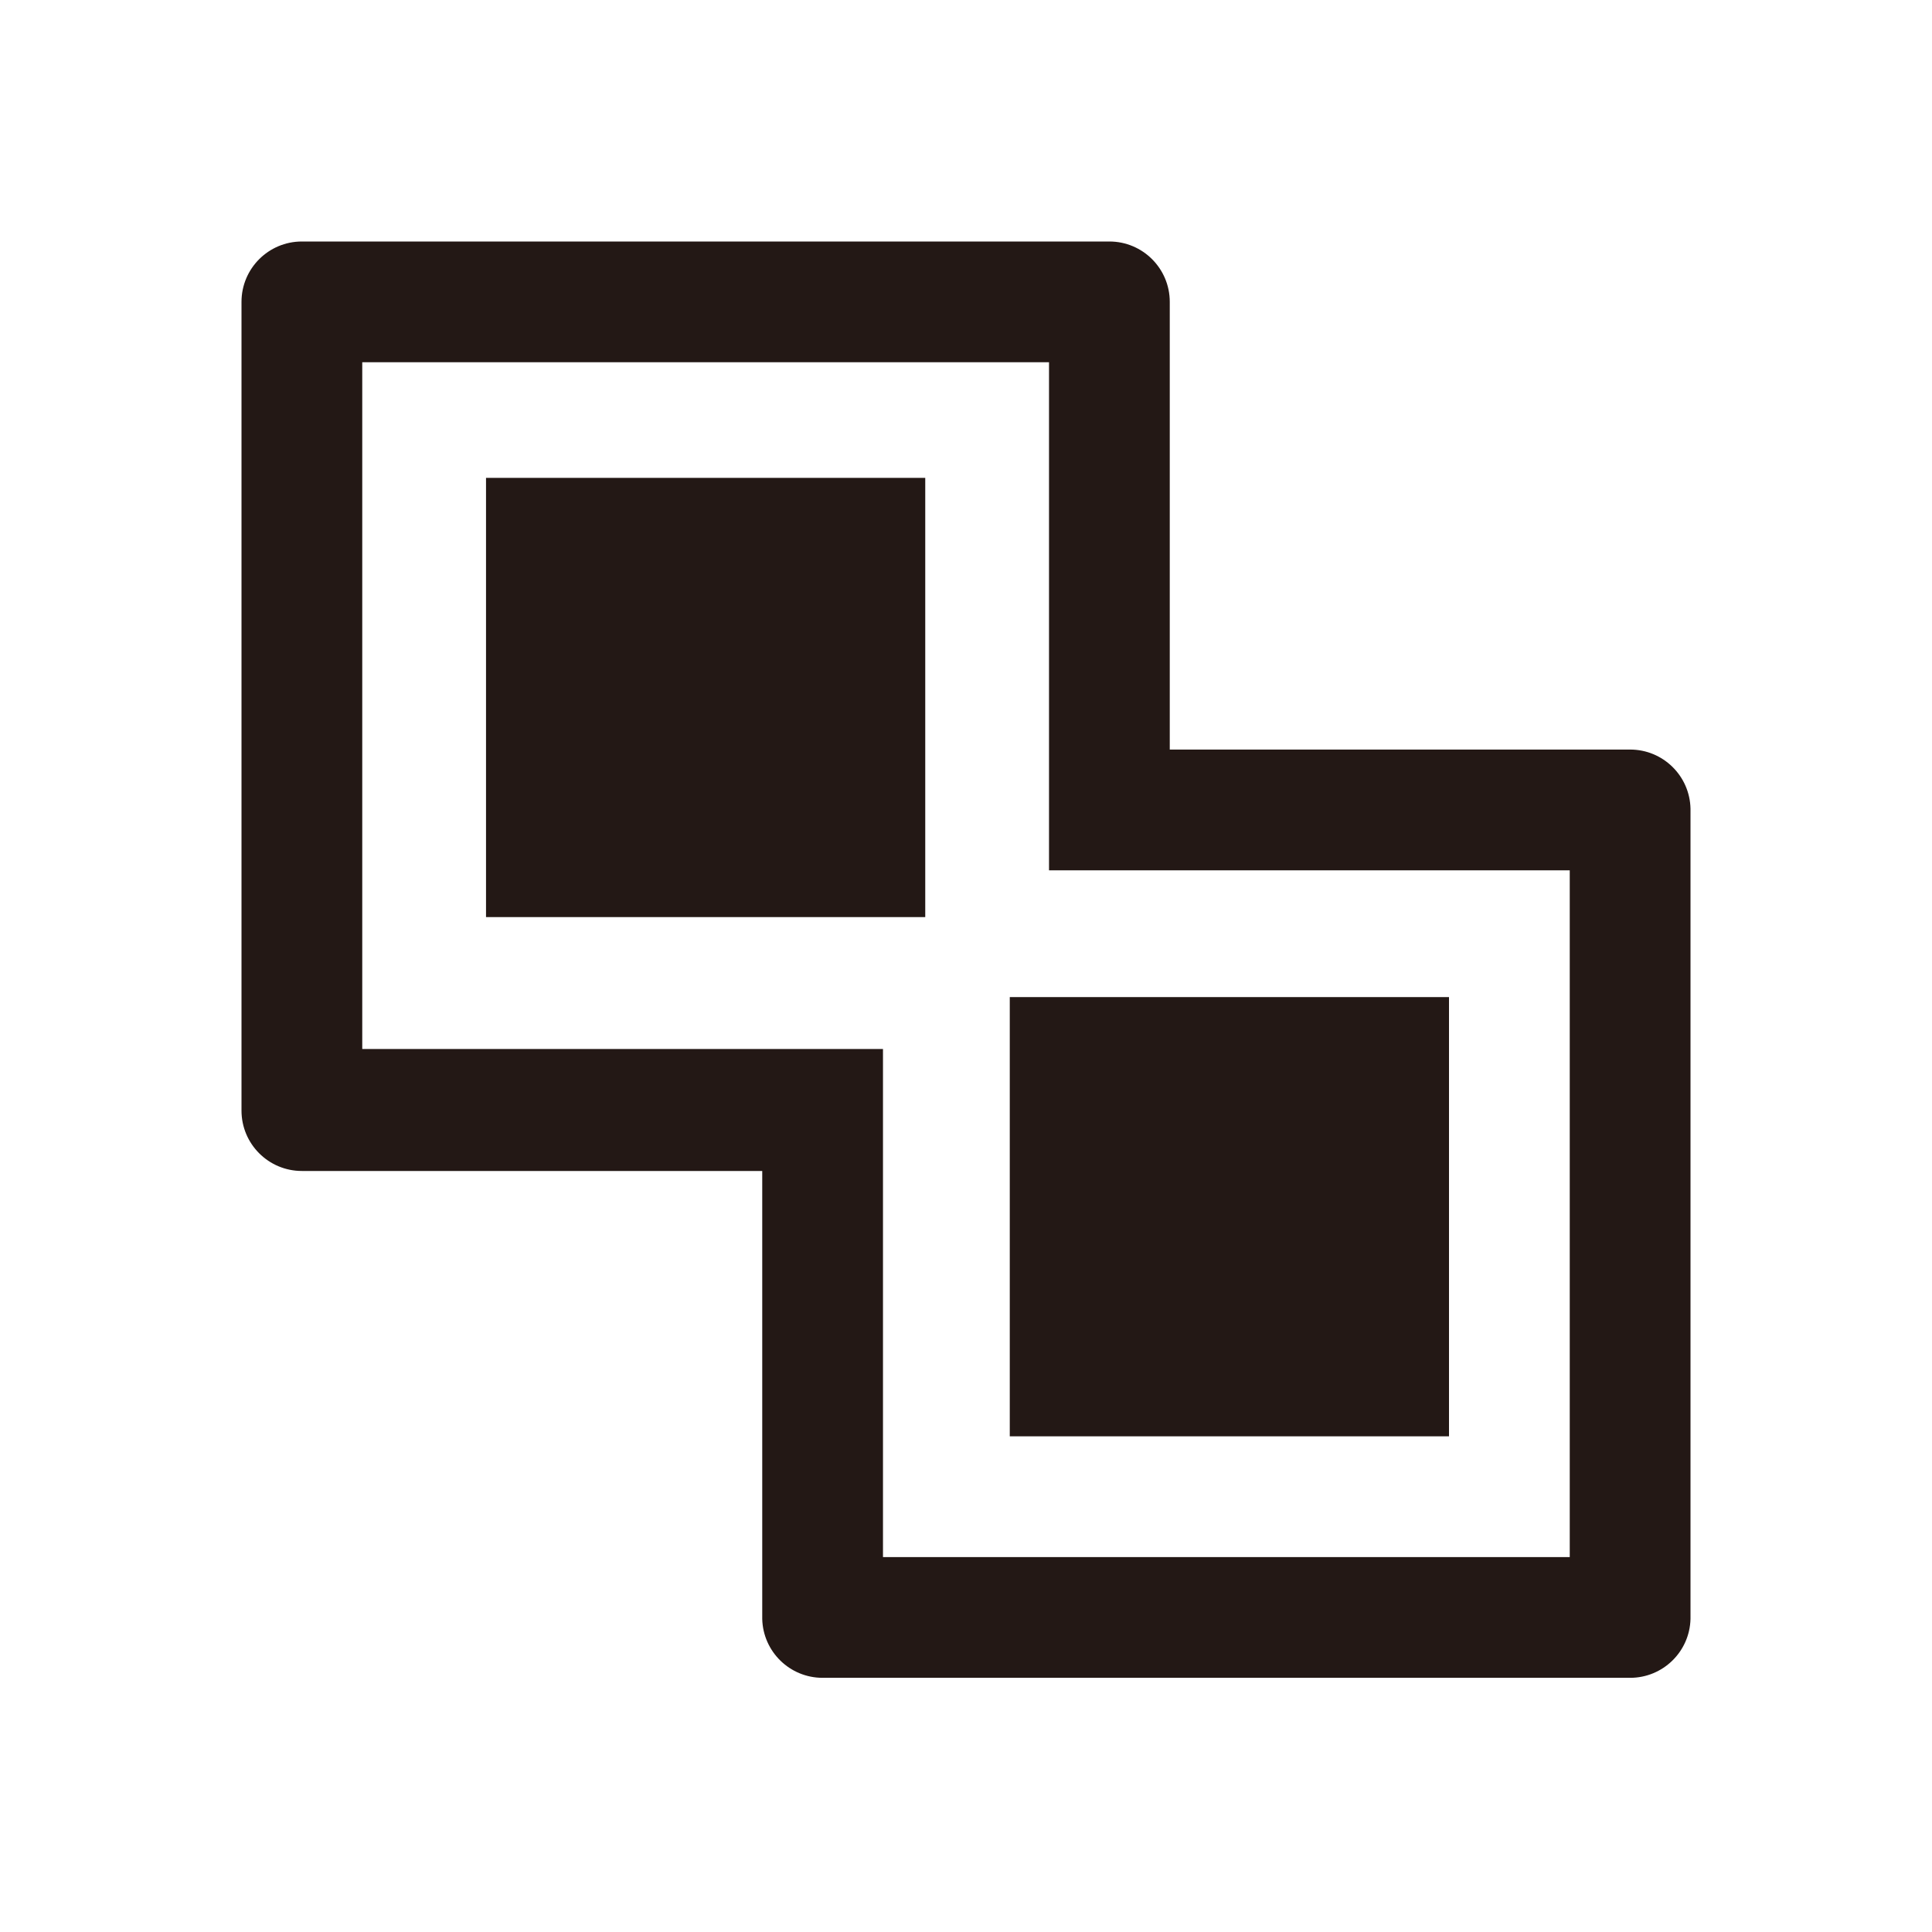
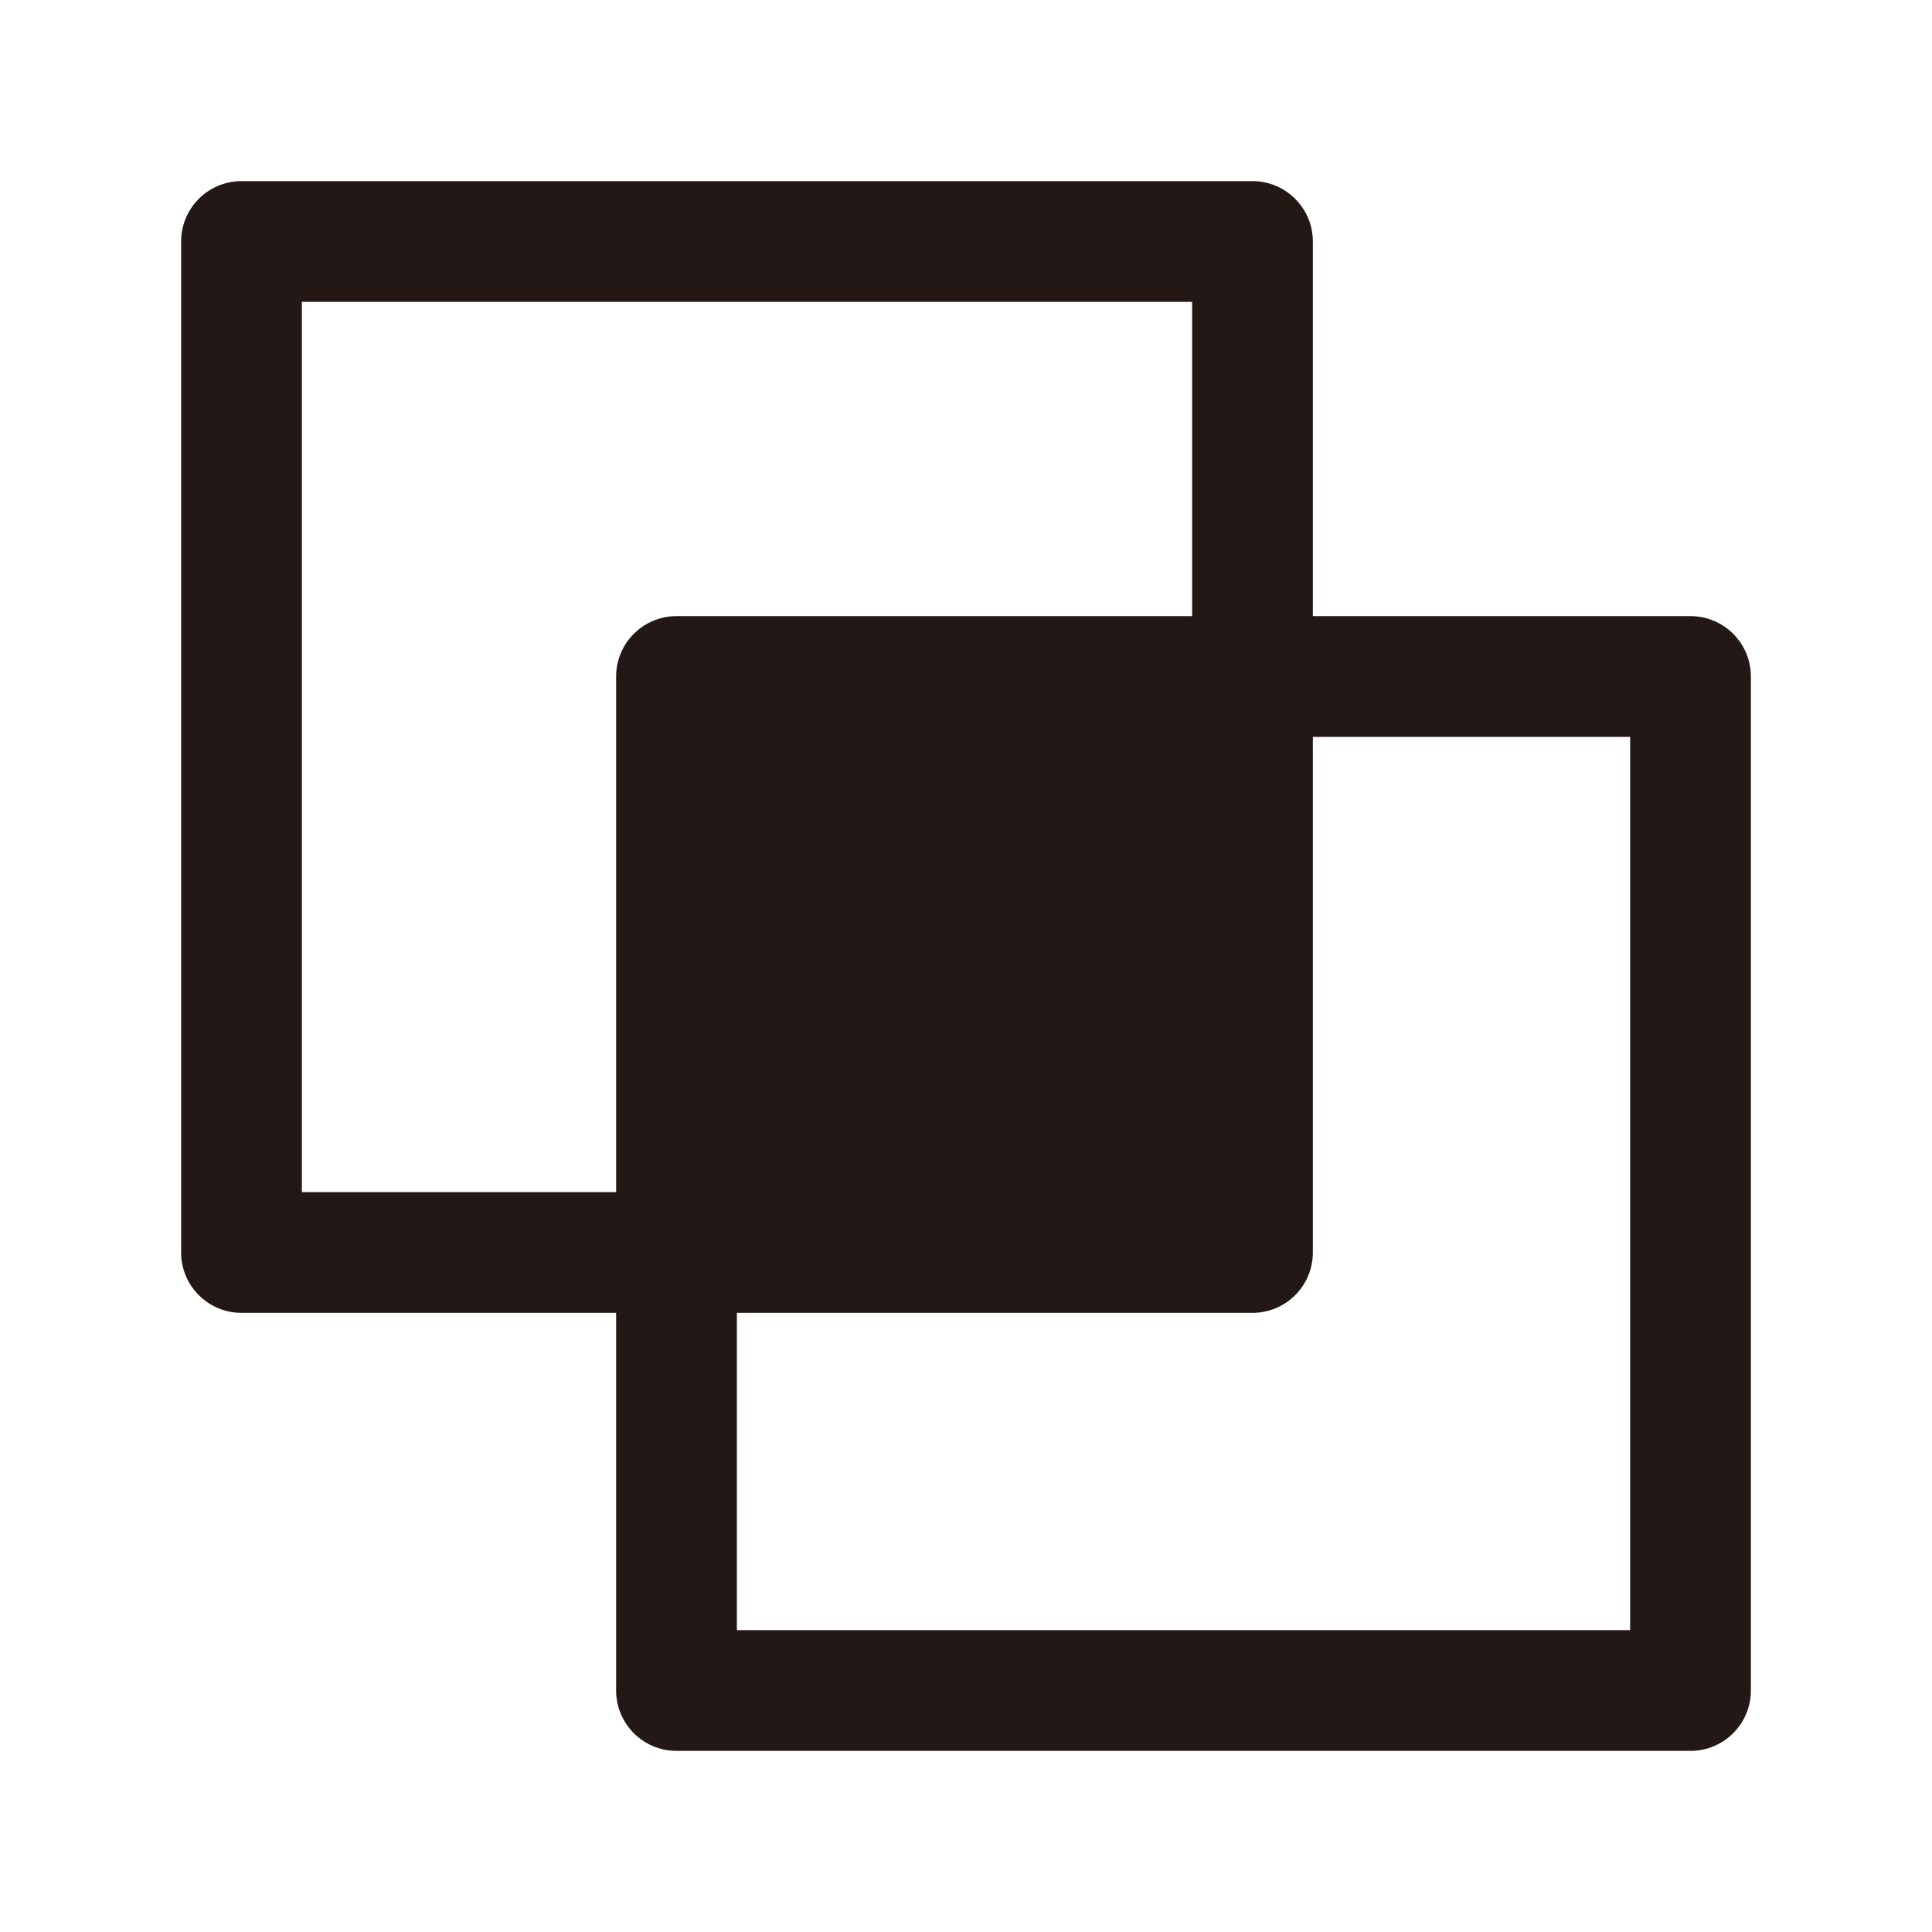
<svg xmlns="http://www.w3.org/2000/svg" viewBox="0 0 64 64">
  <defs>
    <style>.cls-1{fill:#231815;}</style>
  </defs>
  <g id="图层_8" data-name="图层 8">
-     <path class="cls-1" d="M54,24.83H38.75V10a2,2,0,0,0-2-2H10a2,2,0,0,0-2,2V36.79a2,2,0,0,0,2,2H25.25V53.63a2,2,0,0,0,2,1.95H54a2,2,0,0,0,2-1.95V26.79A2,2,0,0,0,54,24.83ZM52,51.58H29.25V34.75H12V12H34.75V28.83H52Z" />
-     <rect class="cls-1" x="16.1" y="15.83" width="14.55" height="14.55" />
-     <rect class="cls-1" x="33.45" y="33.03" width="14.55" height="14.55" />
+     <path class="cls-1" d="M56,20.41H43.49V8a2,2,0,0,0-2-2H8A2,2,0,0,0,6,8V41.49a2,2,0,0,0,2,2H20.41V56a2,2,0,0,0,2,2H56a2,2,0,0,0,2-2V22.41A2,2,0,0,0,56,20.41ZM10,39.49V10H39.49V20.41H22.41a2,2,0,0,0-2,2V39.49ZM54,54H24.41V43.49H41.49a2,2,0,0,0,2-2V24.41H54Z" />
  </g>
</svg>
